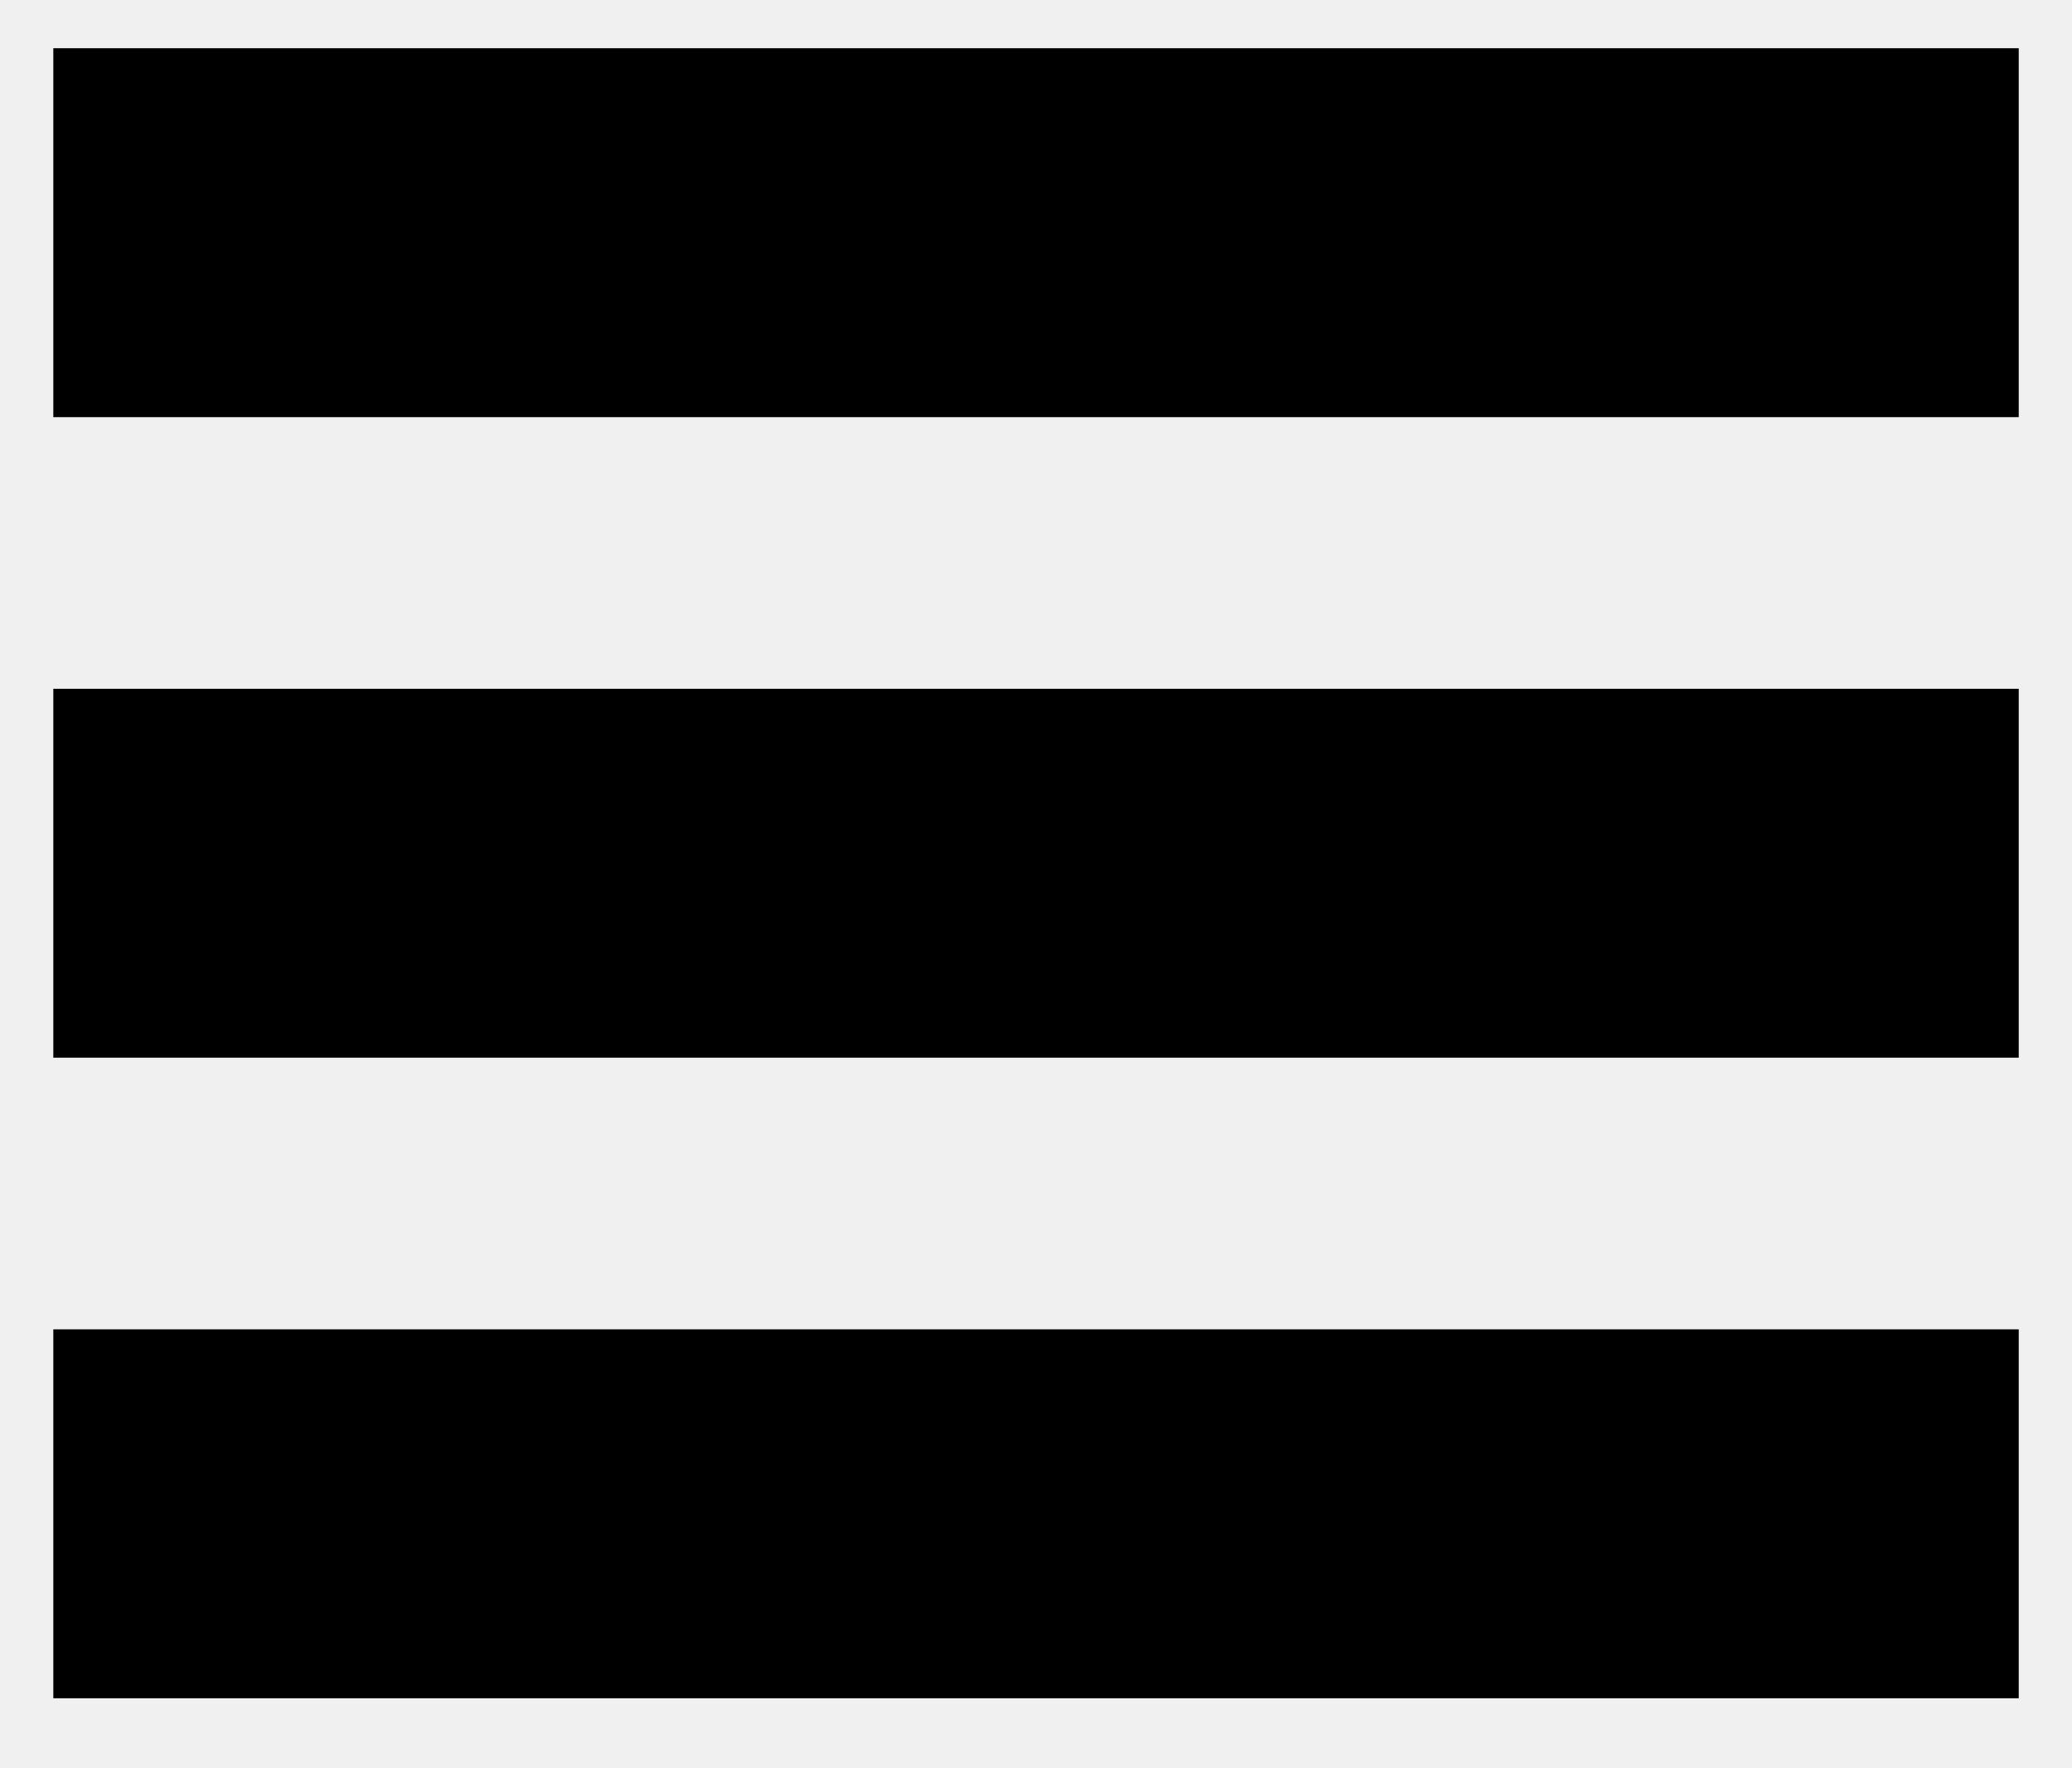
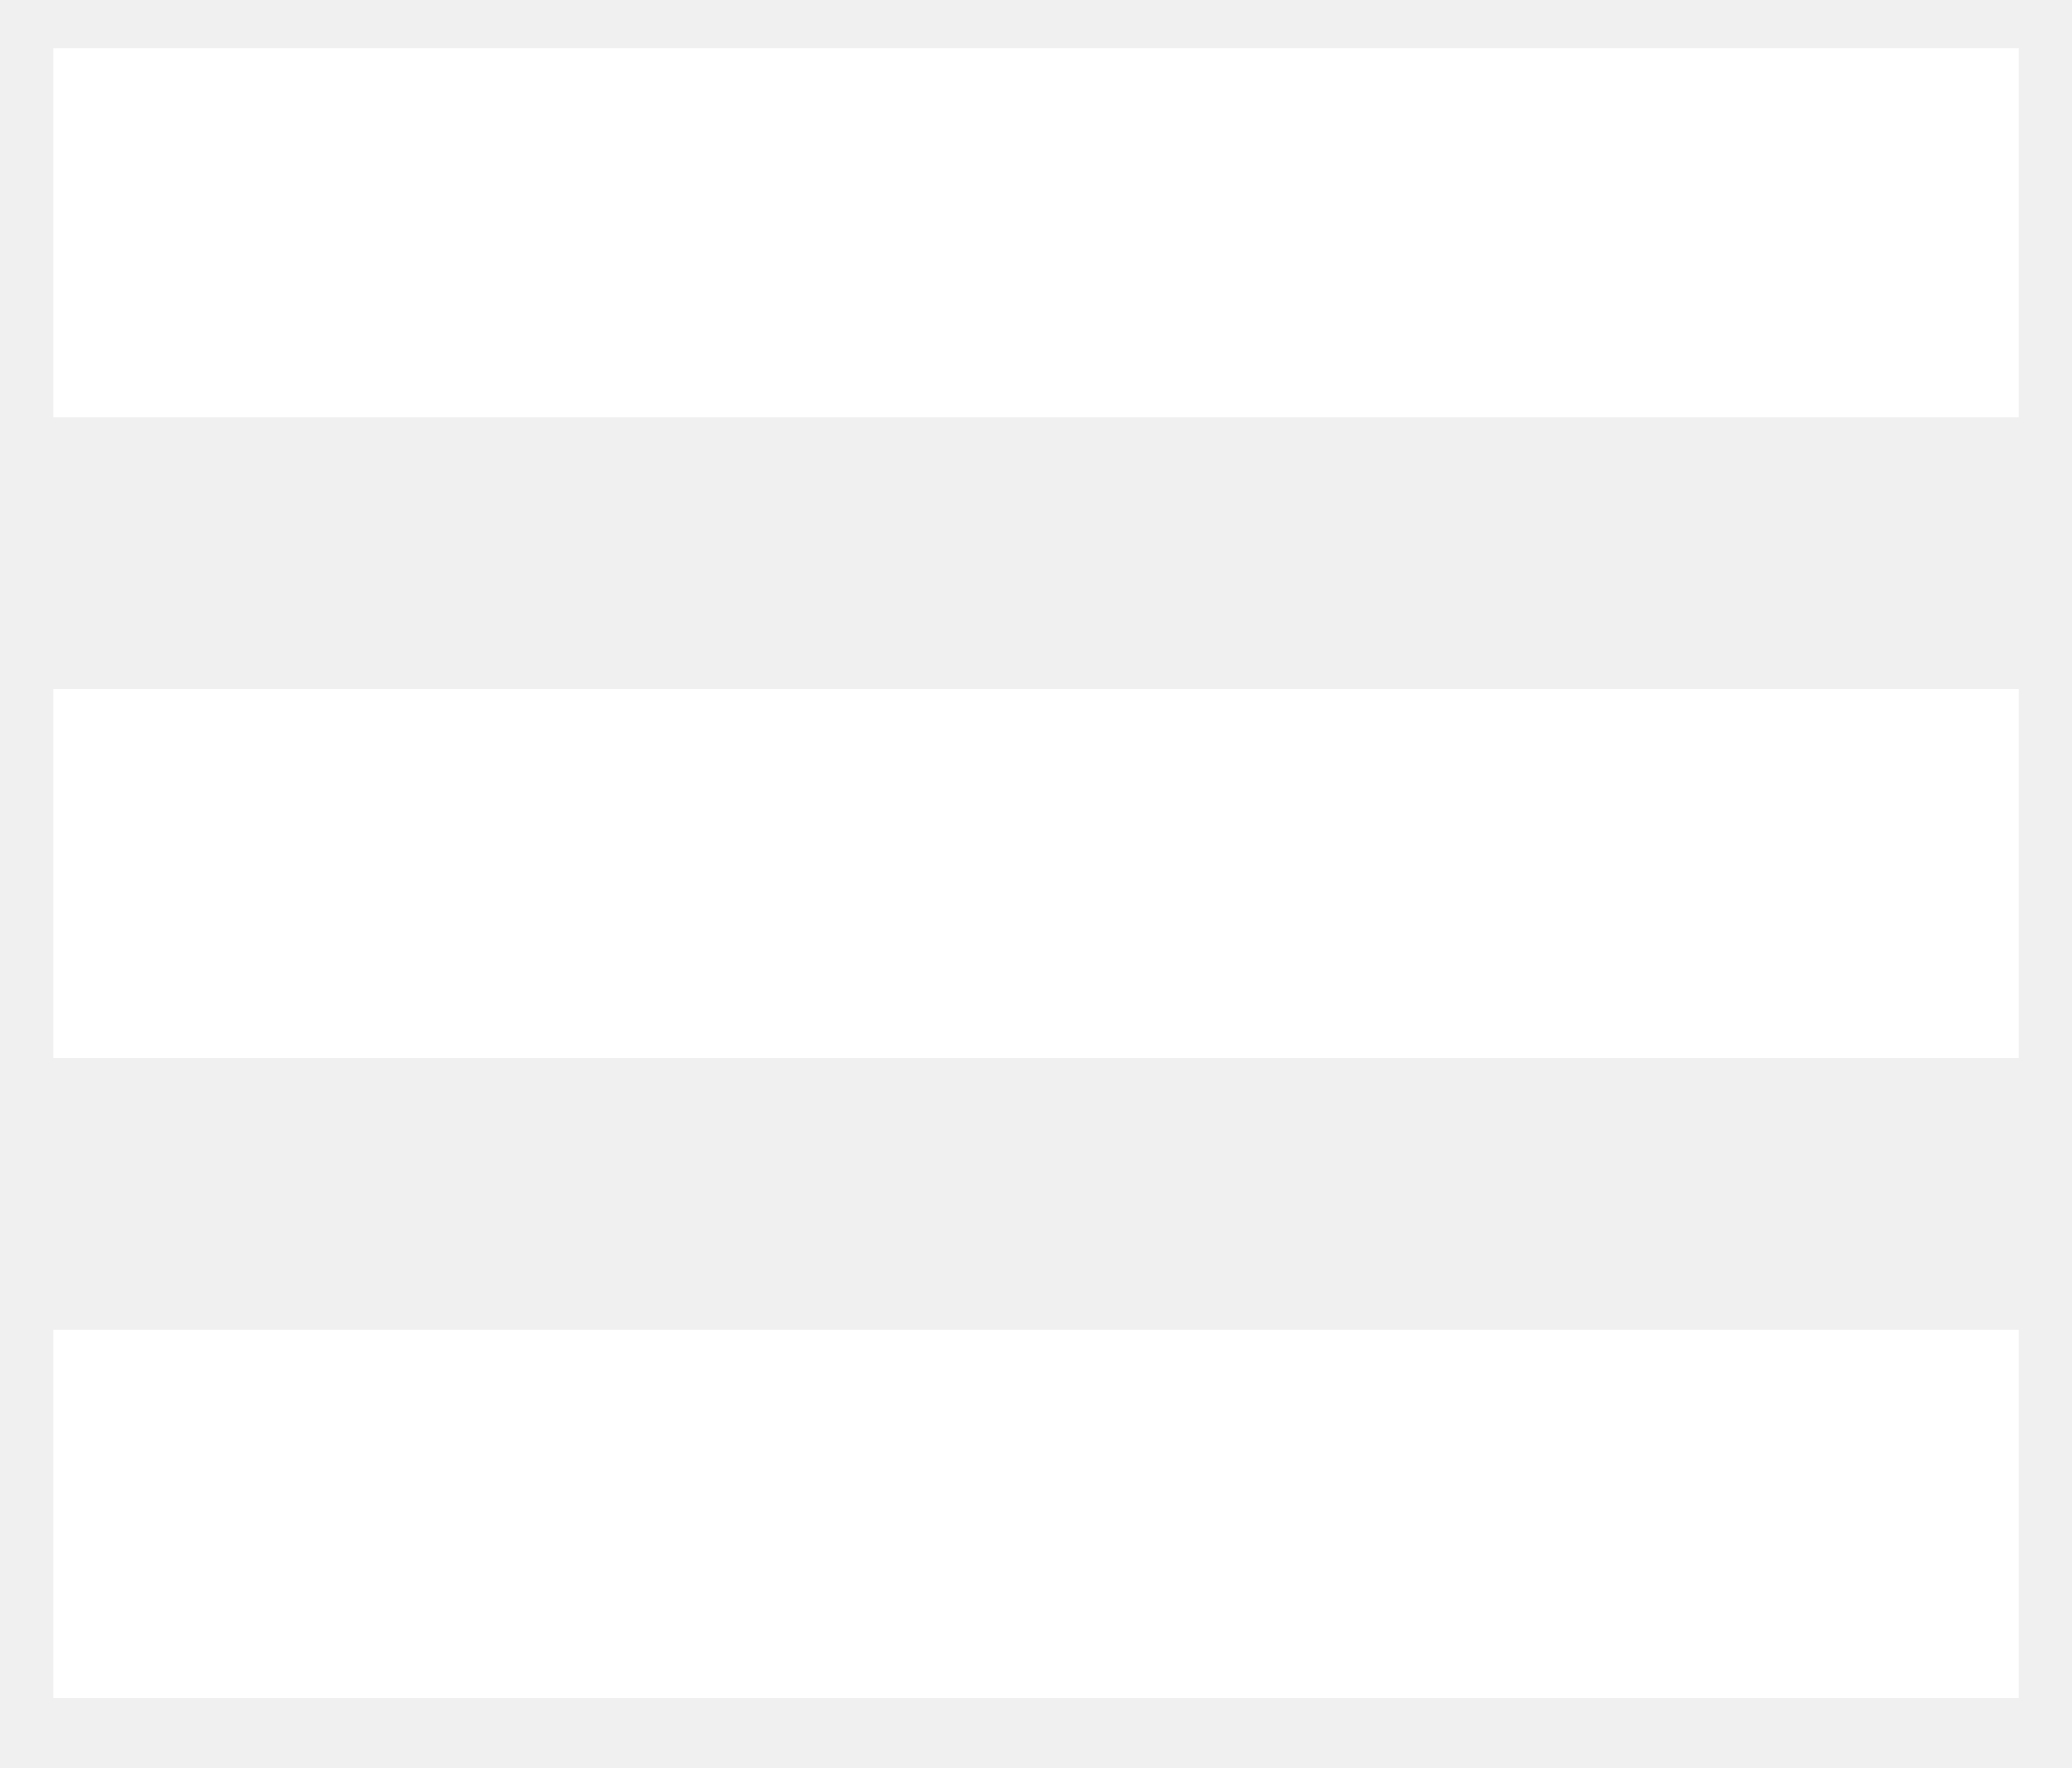
- <svg xmlns="http://www.w3.org/2000/svg" width="170" height="145" version="1.1" viewBox="0 0 44.979 38.365">
-   <g transform="translate(0 -.52917)" stroke-width=".224">
-     <rect transform="matrix(0,1,1,0,0,0)" x="15.48" y="1.157" width="8.008" height="42.666" ry="0" />
-     <rect transform="matrix(0,1,1,0,0,0)" x="29.384" y="1.157" width="8.008" height="42.666" ry="0" />
-     <rect transform="matrix(0,1,1,0,0,0)" x="1.576" y="1.157" width="8.008" height="42.666" ry="0" />
+ <svg xmlns="http://www.w3.org/2000/svg" width="170" height="145" version="1.1" viewBox="0 0 44.979 38.365" id="svg3">
+   <defs id="defs3" />
+   <g id="g3">
+     <rect transform="matrix(0,1,1,0,0,0)" x="14.951" y="1.157" width="8.008" height="42.666" ry="0" id="rect1" style="stroke-width:0.224;fill:#ffffff;fill-opacity:1" />
+     <rect transform="matrix(0,1,1,0,0,0)" x="28.855" y="1.157" width="8.008" height="42.666" ry="0" id="rect2" style="stroke-width:0.224;fill:#ffffff;fill-opacity:1" />
+     <rect transform="matrix(0,1,1,0,0,0)" x="1.047" y="1.157" width="8.008" height="42.666" ry="0" id="rect3" style="stroke-width:0.224;stroke-dasharray:none;fill:#ffffff;fill-opacity:1" />
  </g>
</svg>
